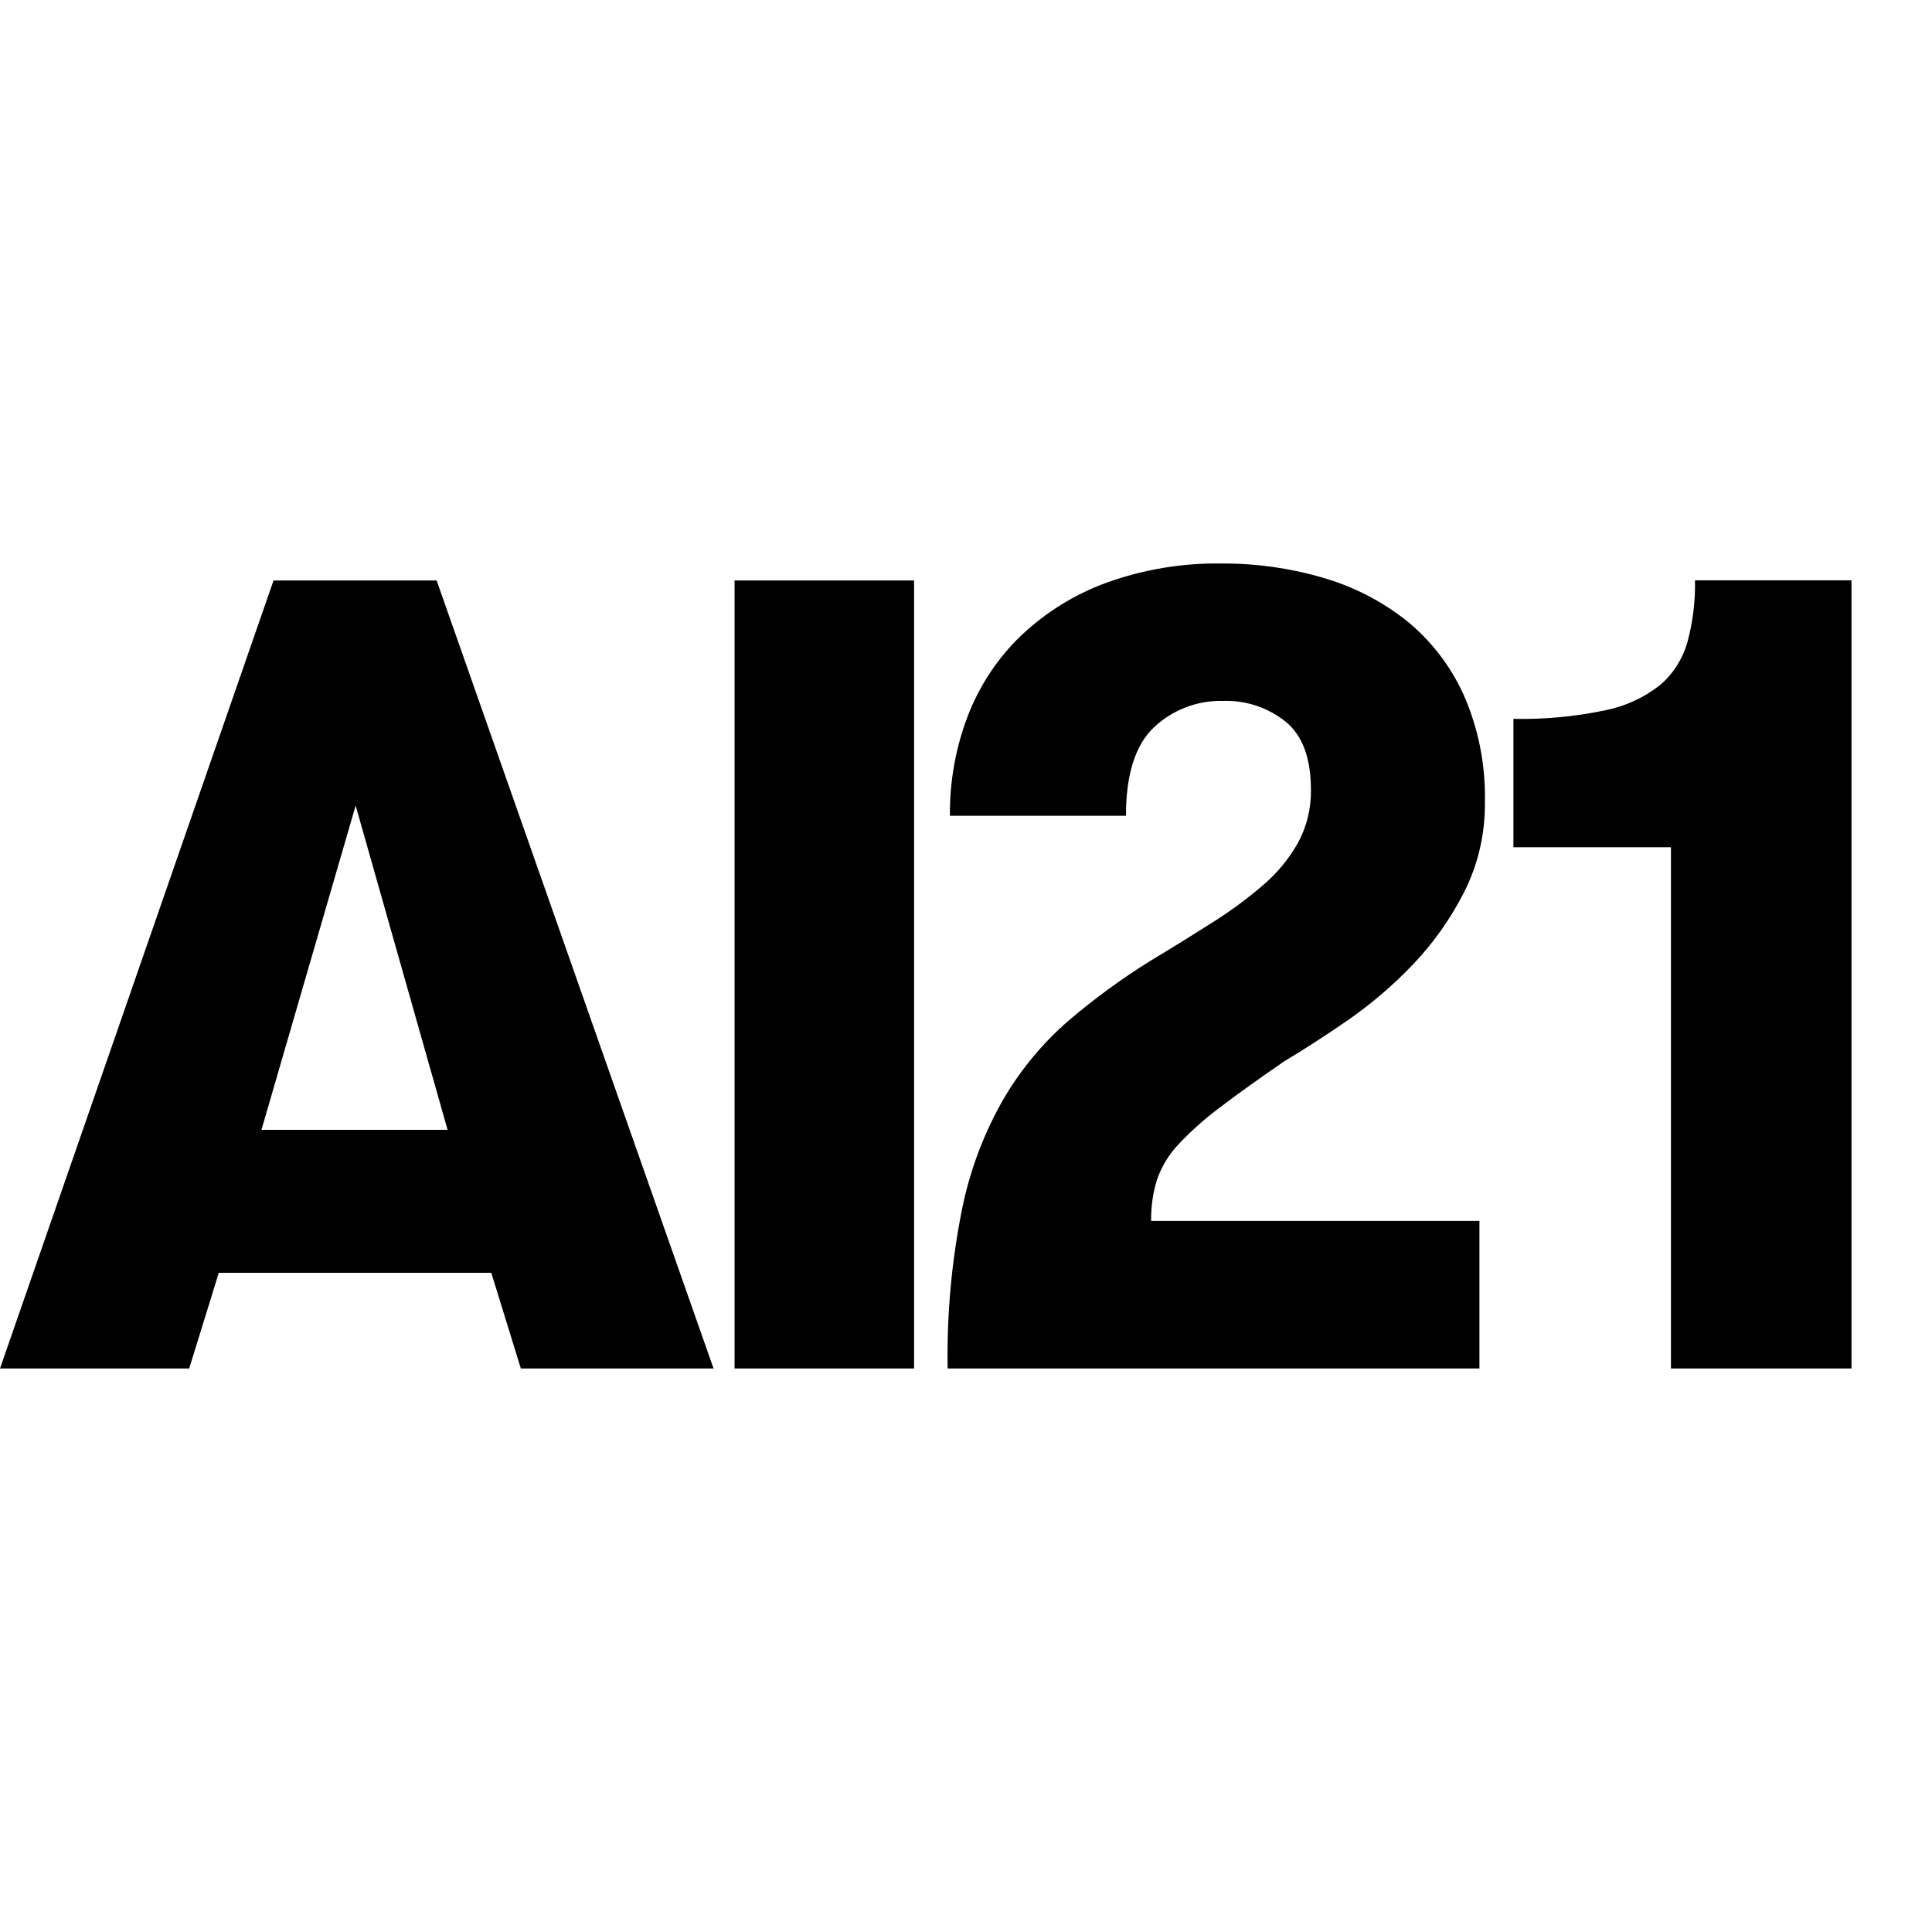
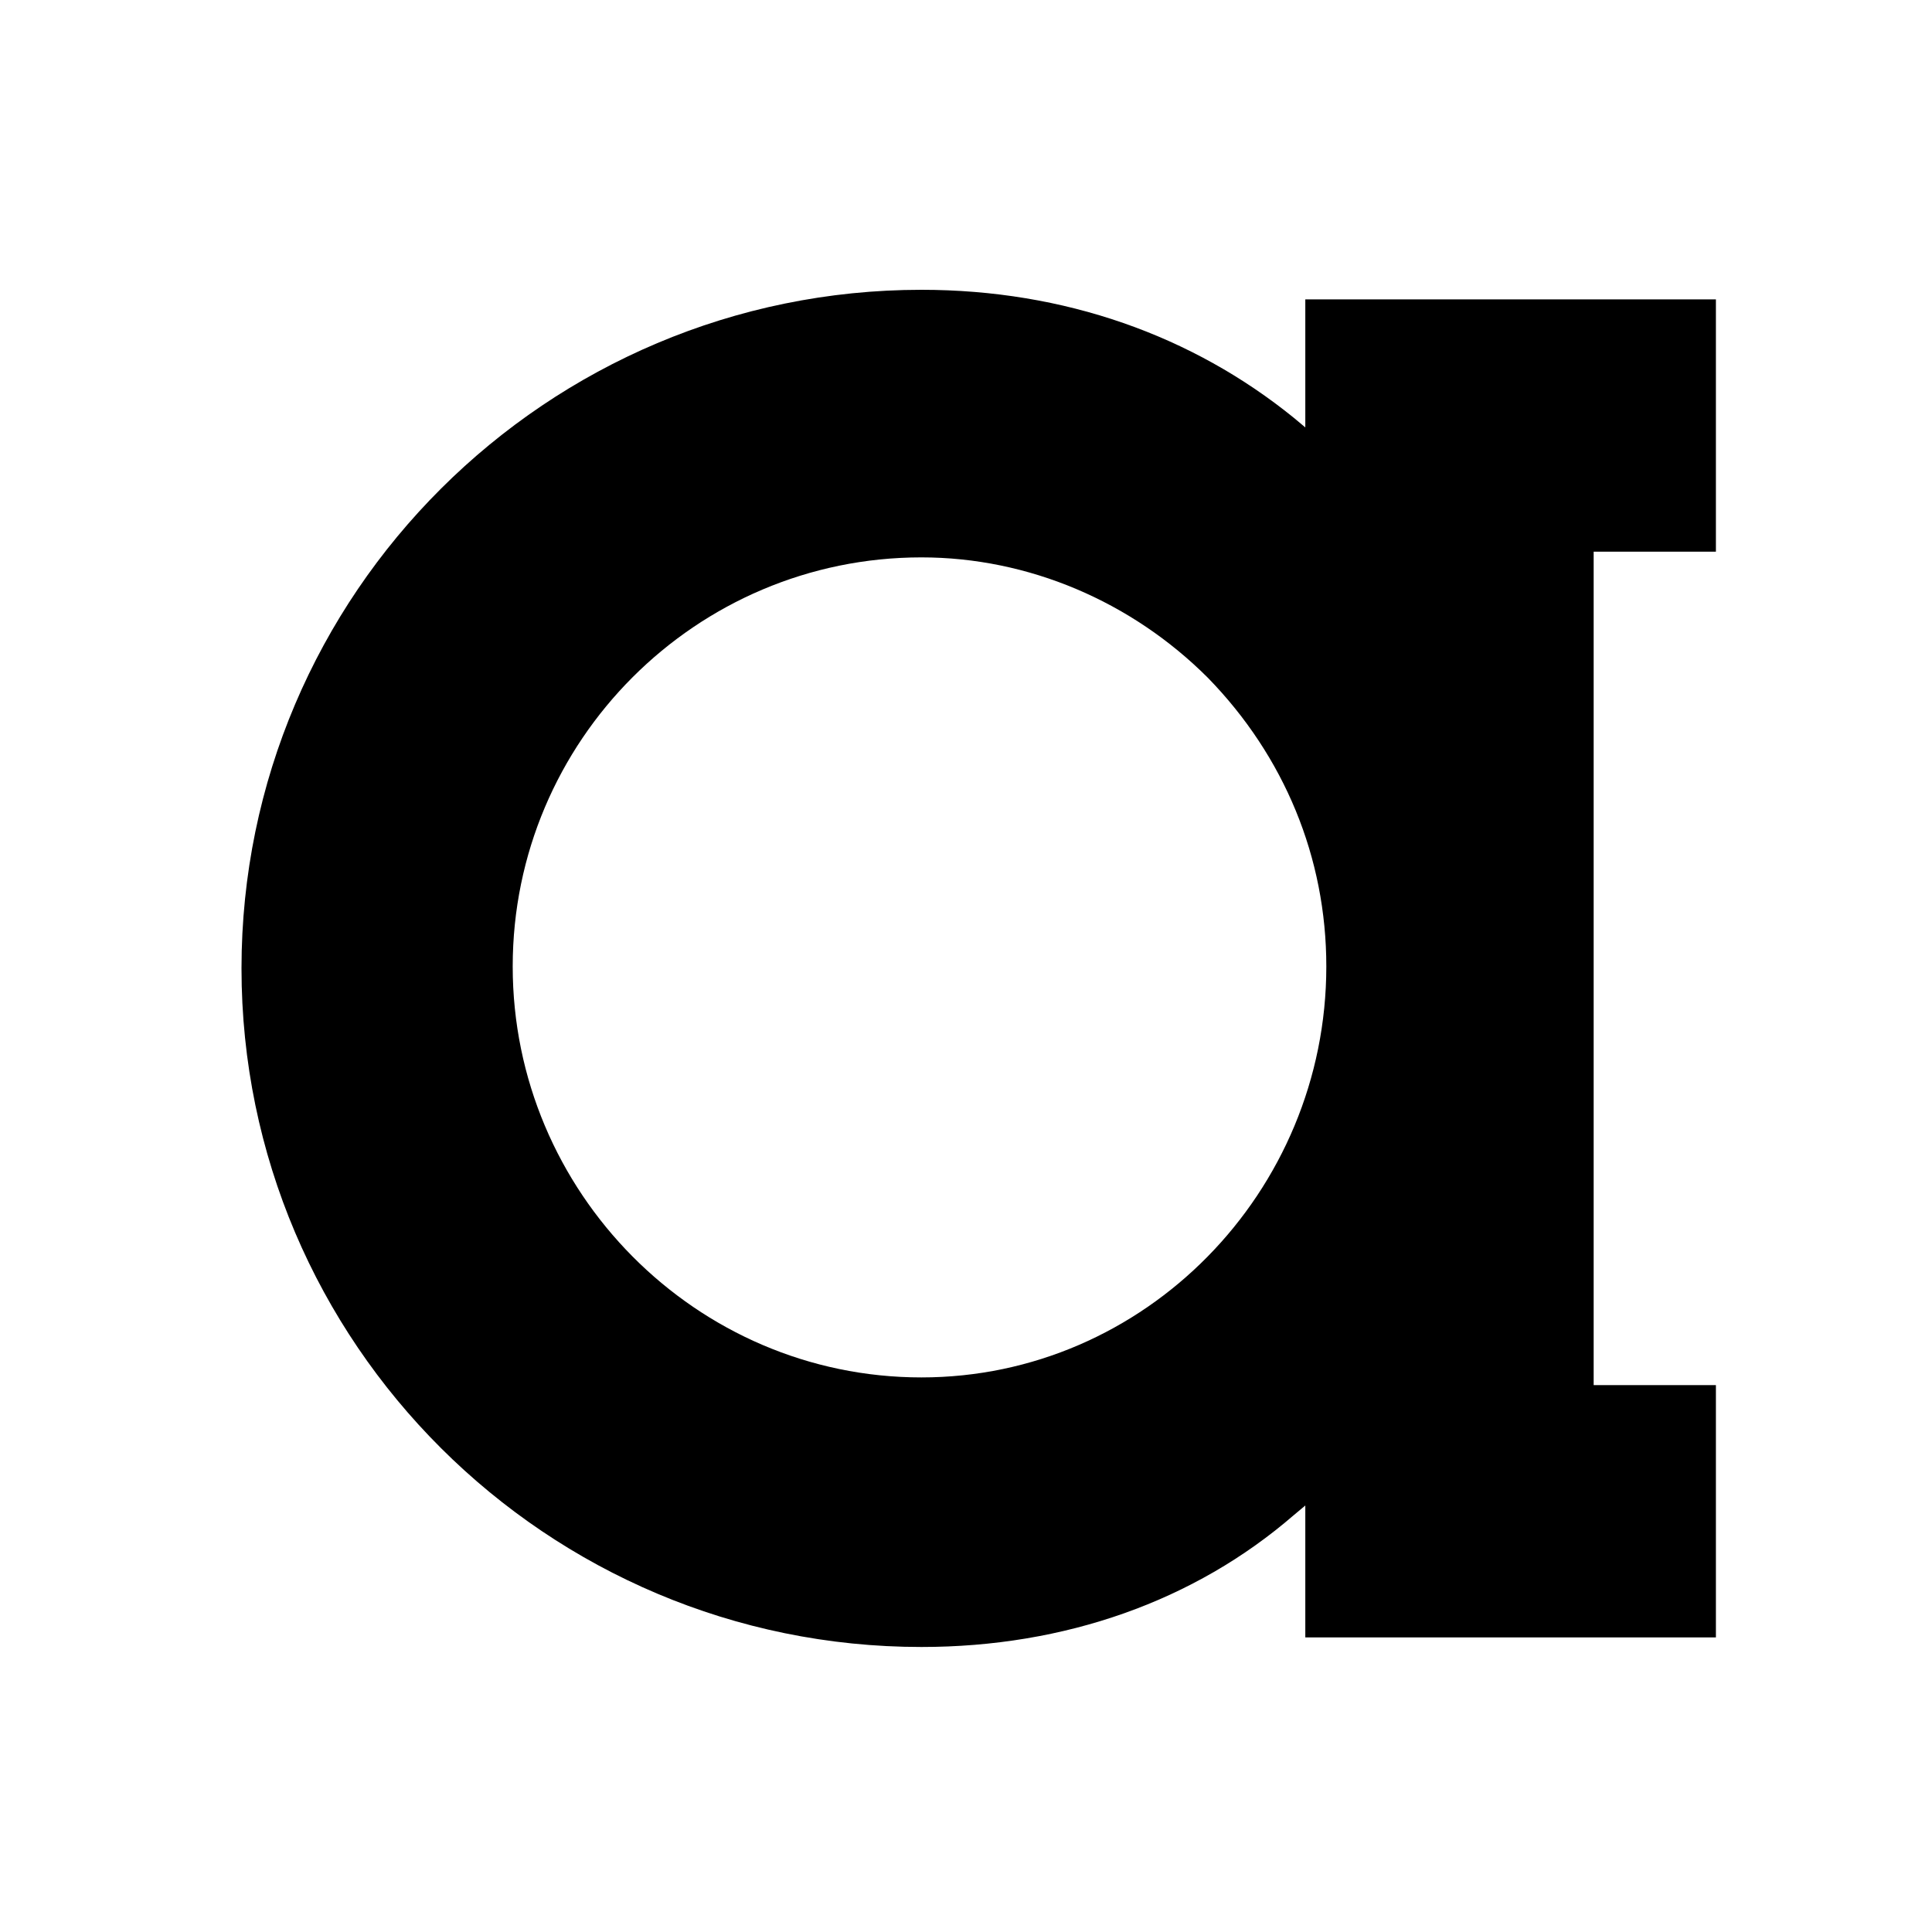
- <svg xmlns="http://www.w3.org/2000/svg" fill="currentColor" fill-rule="evenodd" height="1em" style="flex:none;line-height:1" viewBox="0 0 24 24" width="1em">
-   <path d="M6.47 17l-.367-1.189H2.718L2.35 17H0l3.398-9.789h2.026L8.864 17H6.47zm-2.052-6.993l-1.17 4.028H5.56l-1.142-4.028zm4.707-2.796h2.23V17h-2.23V7.211zM11.955 15c.1-.483.277-.946.524-1.37.214-.359.482-.68.795-.951.32-.273.658-.52 1.013-.741.28-.168.54-.33.781-.483.222-.14.433-.296.632-.468.172-.148.317-.325.428-.525.107-.199.16-.423.157-.65 0-.392-.104-.674-.313-.846a1.176 1.176 0 00-.775-.259 1.207 1.207 0 00-.863.329c-.231.219-.347.585-.347 1.098H11.8a3.387 3.387 0 01.224-1.245c.146-.377.371-.716.66-.993.306-.29.667-.514 1.06-.657A4.04 4.04 0 0115.183 7c.42-.002.84.057 1.244.175.376.107.73.287 1.04.531.305.246.55.562.714.923.185.419.275.875.265 1.335.005.39-.084.774-.259 1.12-.167.328-.38.63-.632.894-.246.259-.517.49-.808.693-.29.2-.554.37-.789.51-.326.224-.596.417-.809.58a3.872 3.872 0 00-.51.455 1.229 1.229 0 00-.265.434 1.633 1.633 0 00-.074.517h4.078V17h-6.606a9.24 9.24 0 01.183-2zM18.8 8.93a5.05 5.05 0 001.135-.105c.25-.049.484-.156.686-.314.163-.139.28-.324.34-.532.068-.25.1-.51.095-.77H23V17h-2.243v-6.475H18.8V8.93z" />
+ <svg xmlns="http://www.w3.org/2000/svg" width="40" height="40" viewBox="0 0 40 40" fill="none">
+   <path d="M19.077 34.099C22.043 34.099 24.731 33.149 26.788 31.368L27.025 31.17V33.901H35.526V28.677H32.995V11.422H35.526V6.198H27.025V8.849L26.788 8.651C24.691 6.95 22.041 6 19.077 6C11.326 6 5 12.292 5 20.049C5 27.807 11.326 34.099 19.077 34.099ZM19.077 28.518C14.412 28.518 10.615 24.679 10.615 20.009C10.615 15.338 14.41 11.54 19.077 11.54C21.291 11.54 23.426 12.451 25.009 14.034C26.59 15.657 27.46 17.754 27.46 20.009C27.46 24.679 23.704 28.518 19.077 28.518Z" fill="black" />
</svg>
